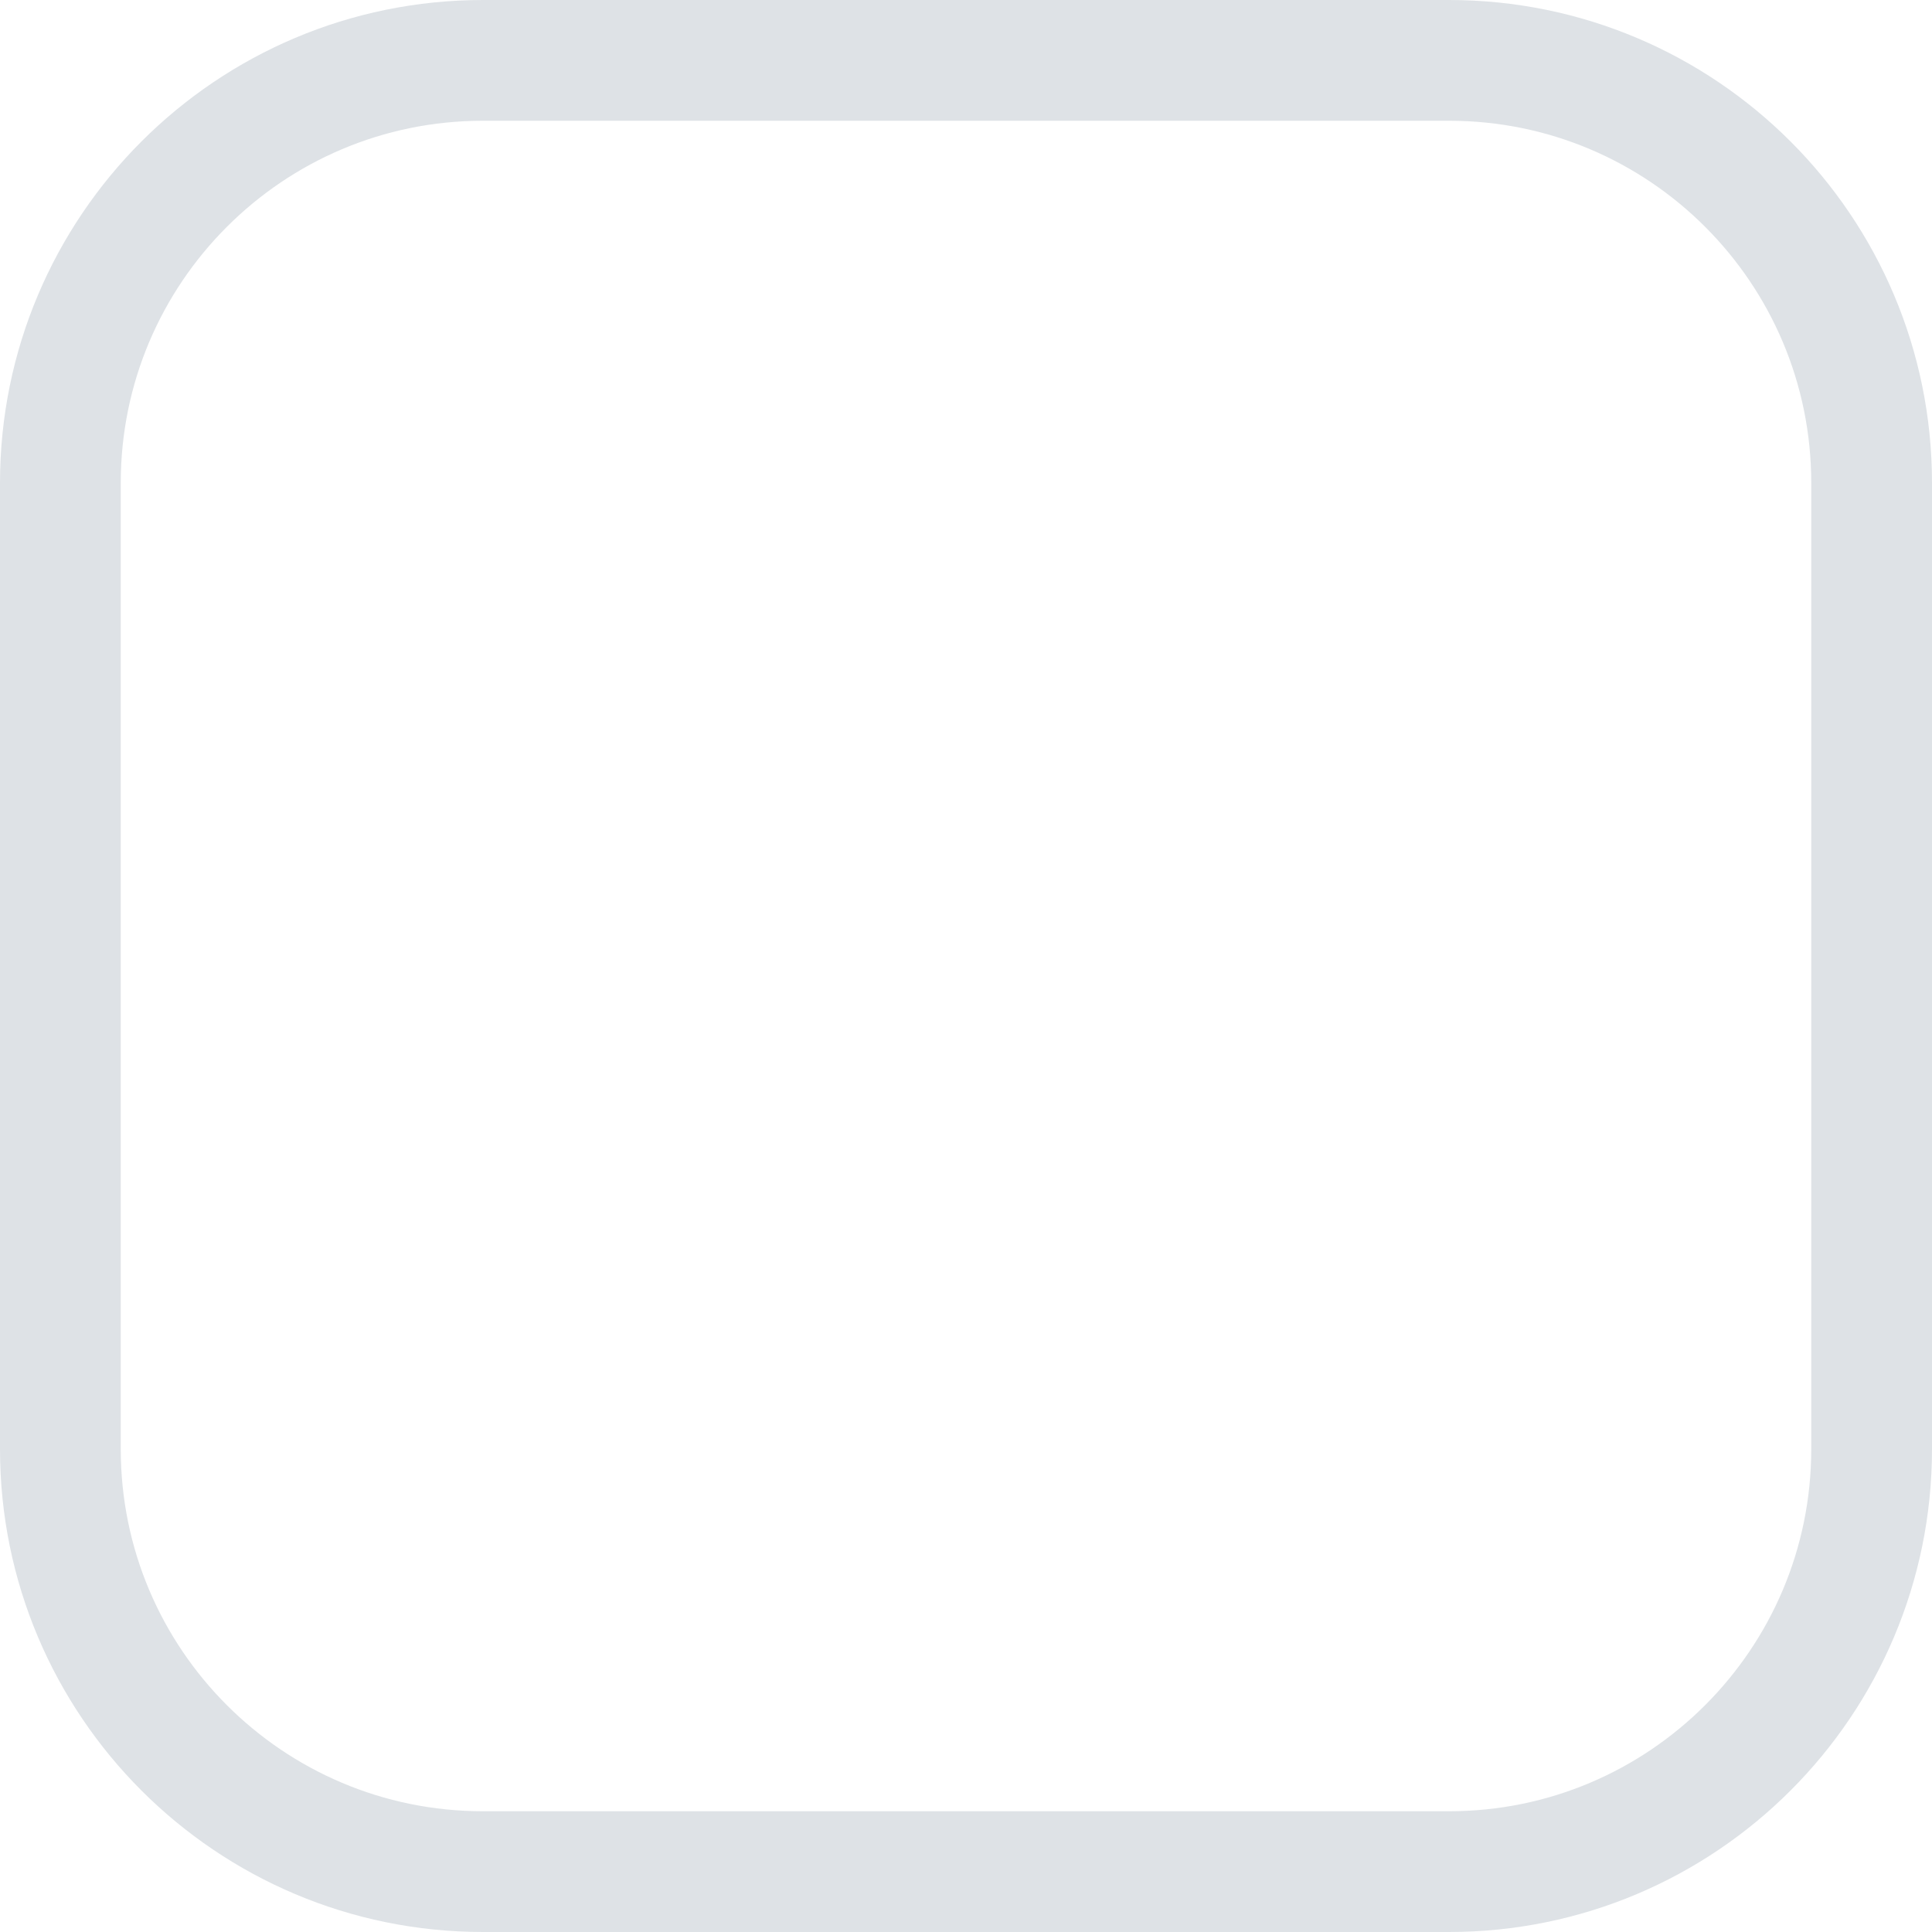
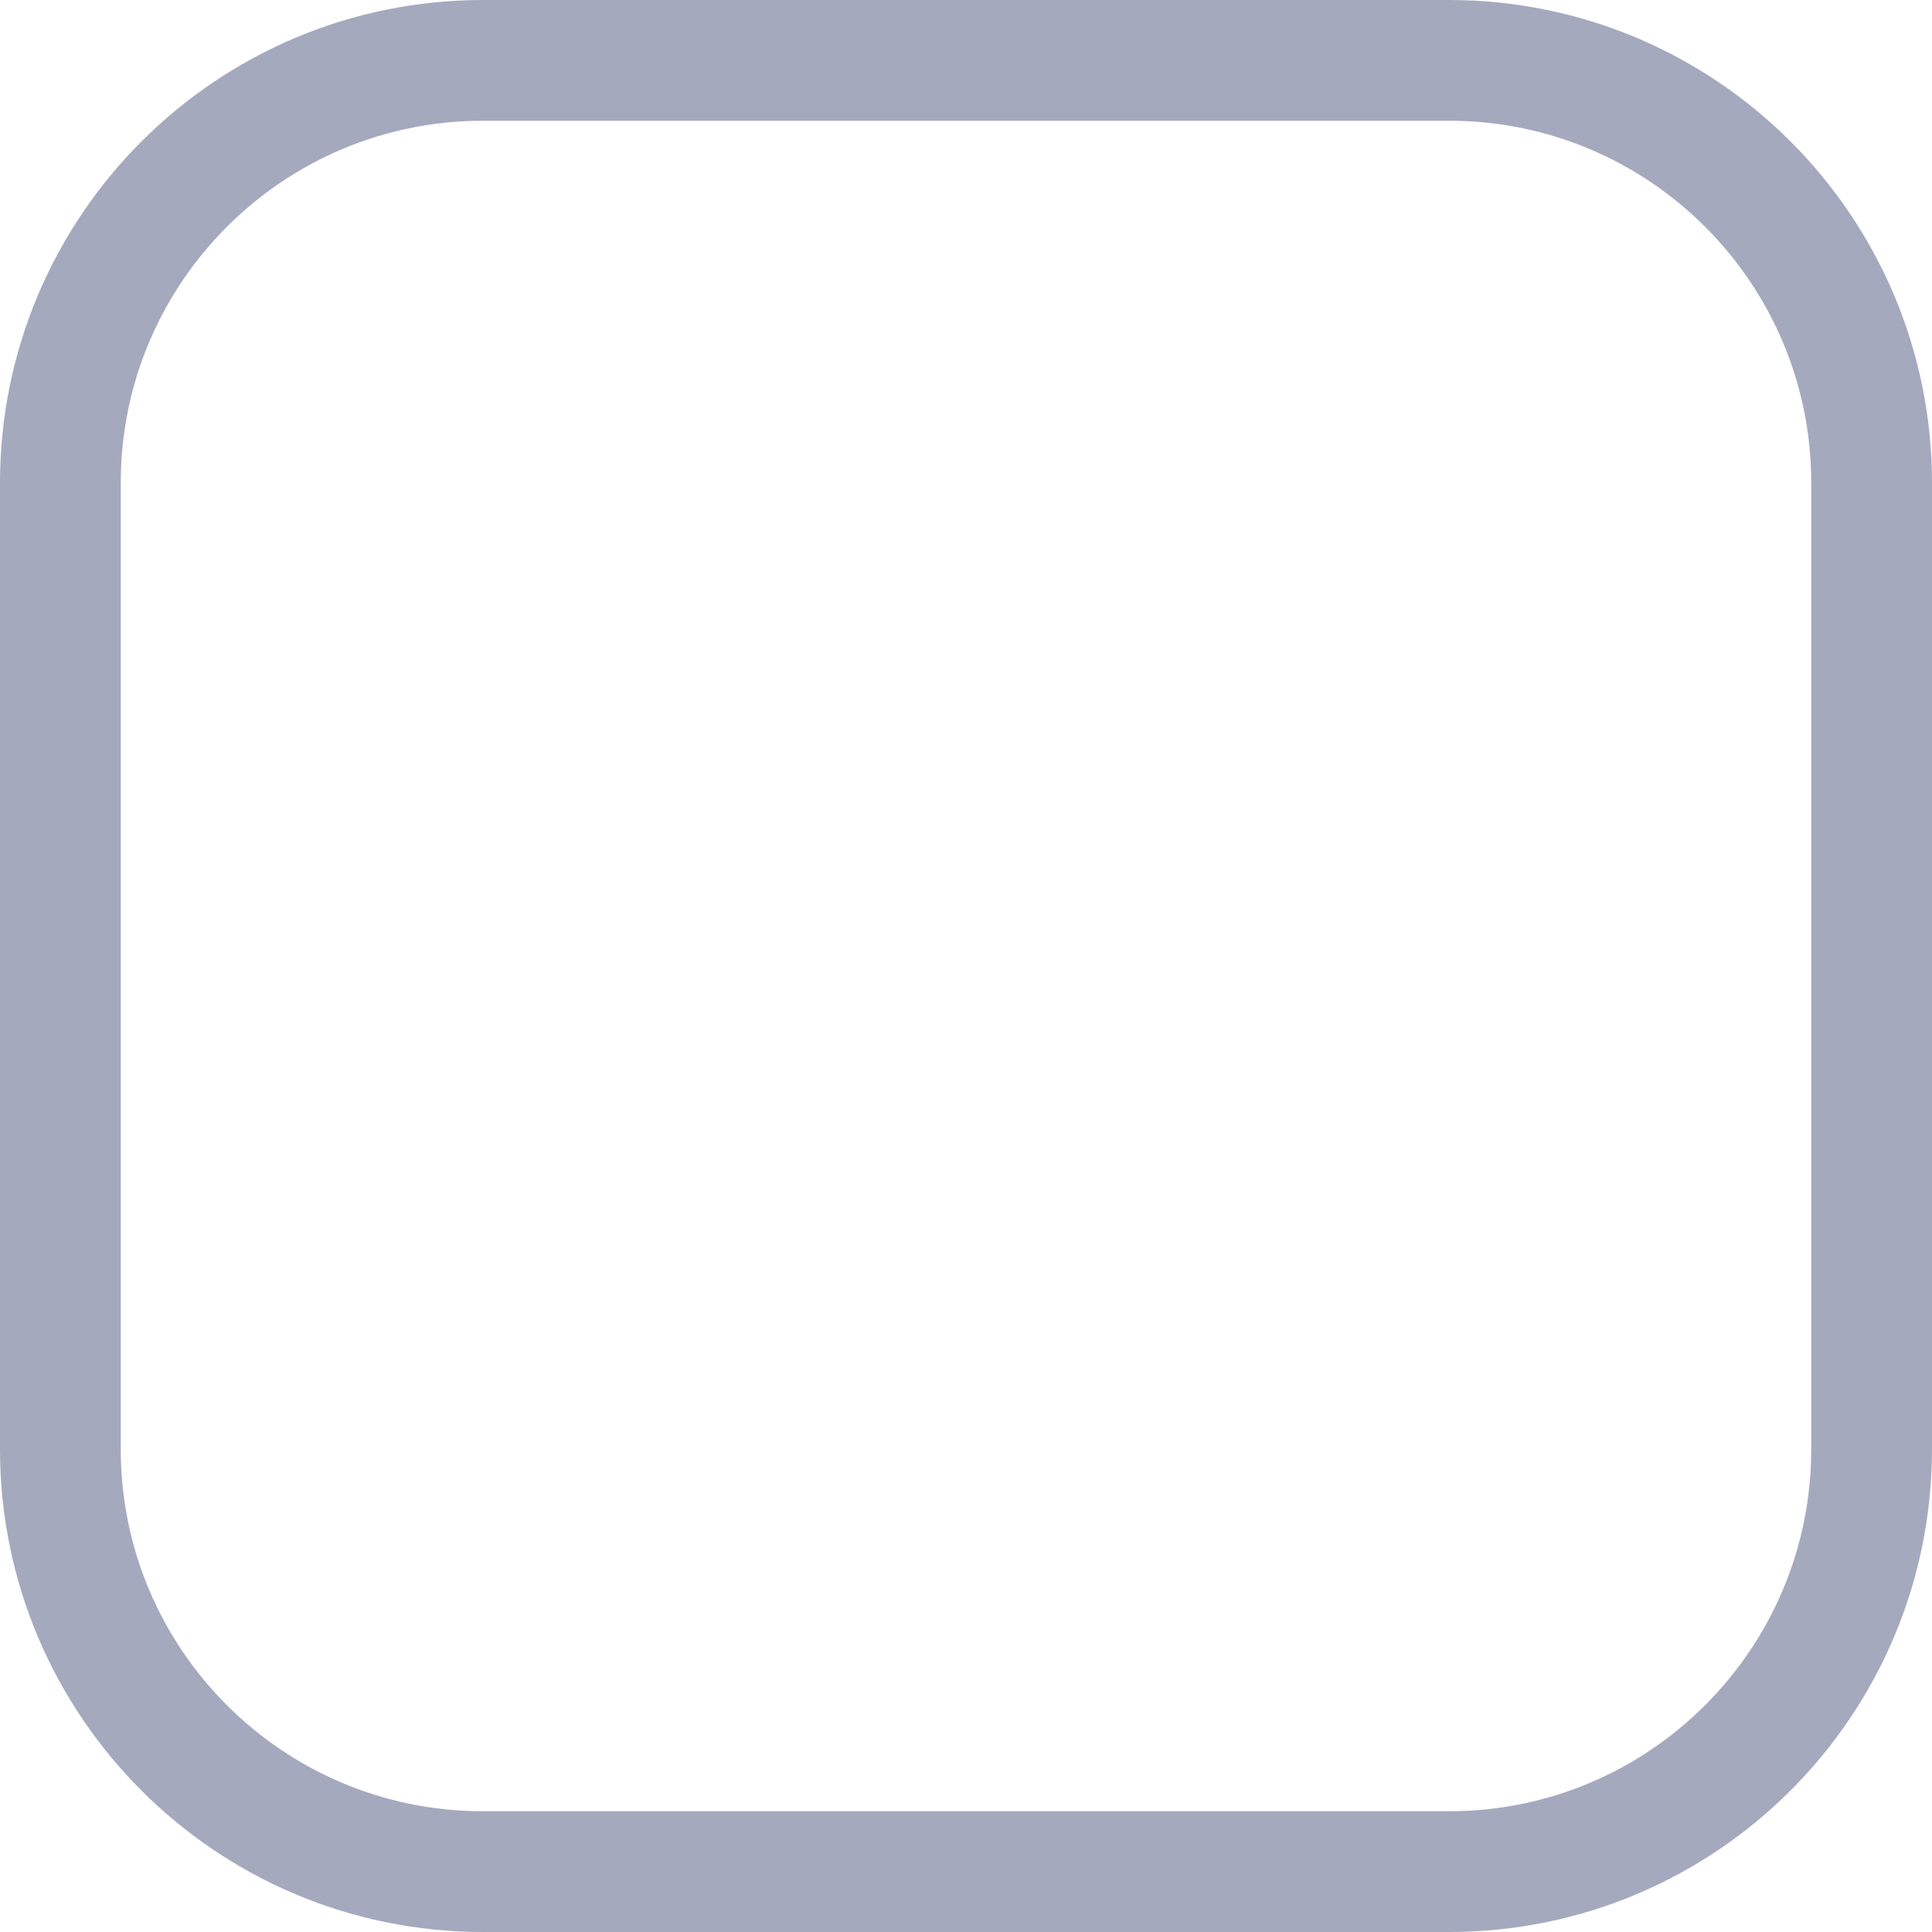
<svg xmlns="http://www.w3.org/2000/svg" width="24" height="24" viewBox="0 0 24 24" fill="none">
  <rect width="24" height="24" fill="white" />
-   <rect x="0.75" y="0.75" width="22.5" height="22.5" rx="5.25" fill="white" stroke="#DEE2E6" stroke-width="1.5" />
+   <rect x="0.75" y="0.75" width="22.5" height="22.5" rx="5.25" fill="white" stroke="#A5A9BE" stroke-width="1.5" />
</svg>
